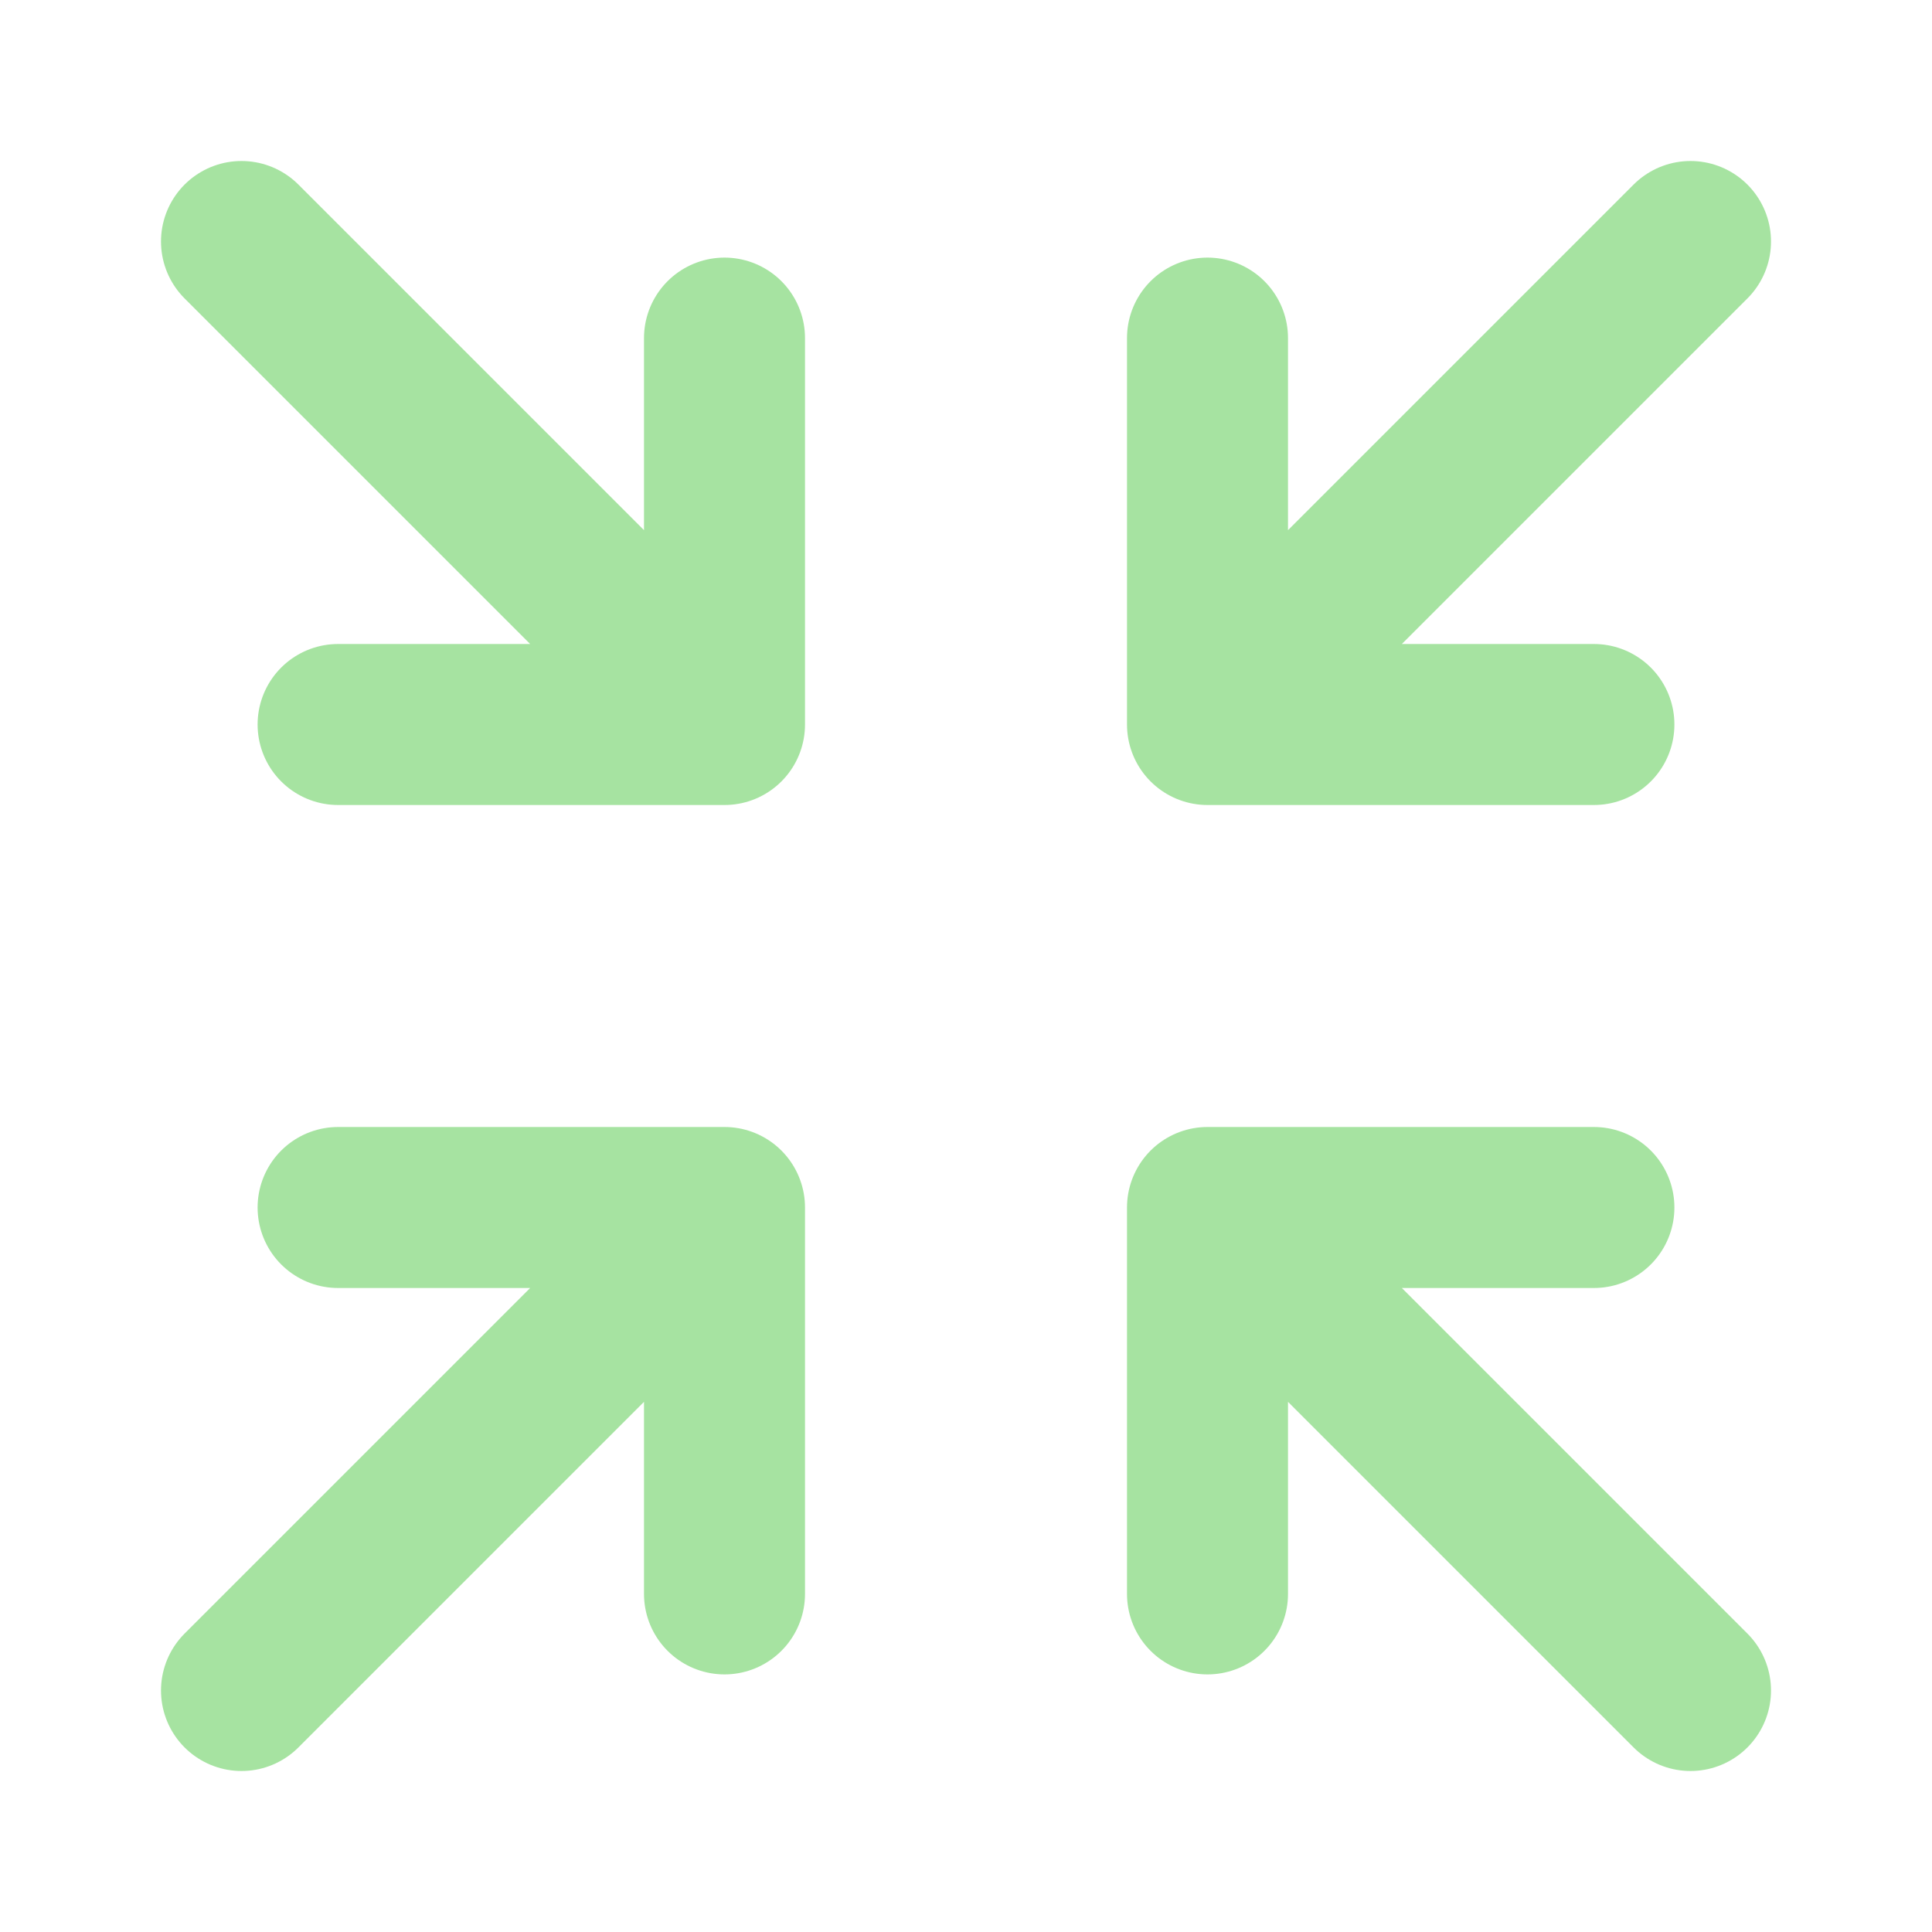
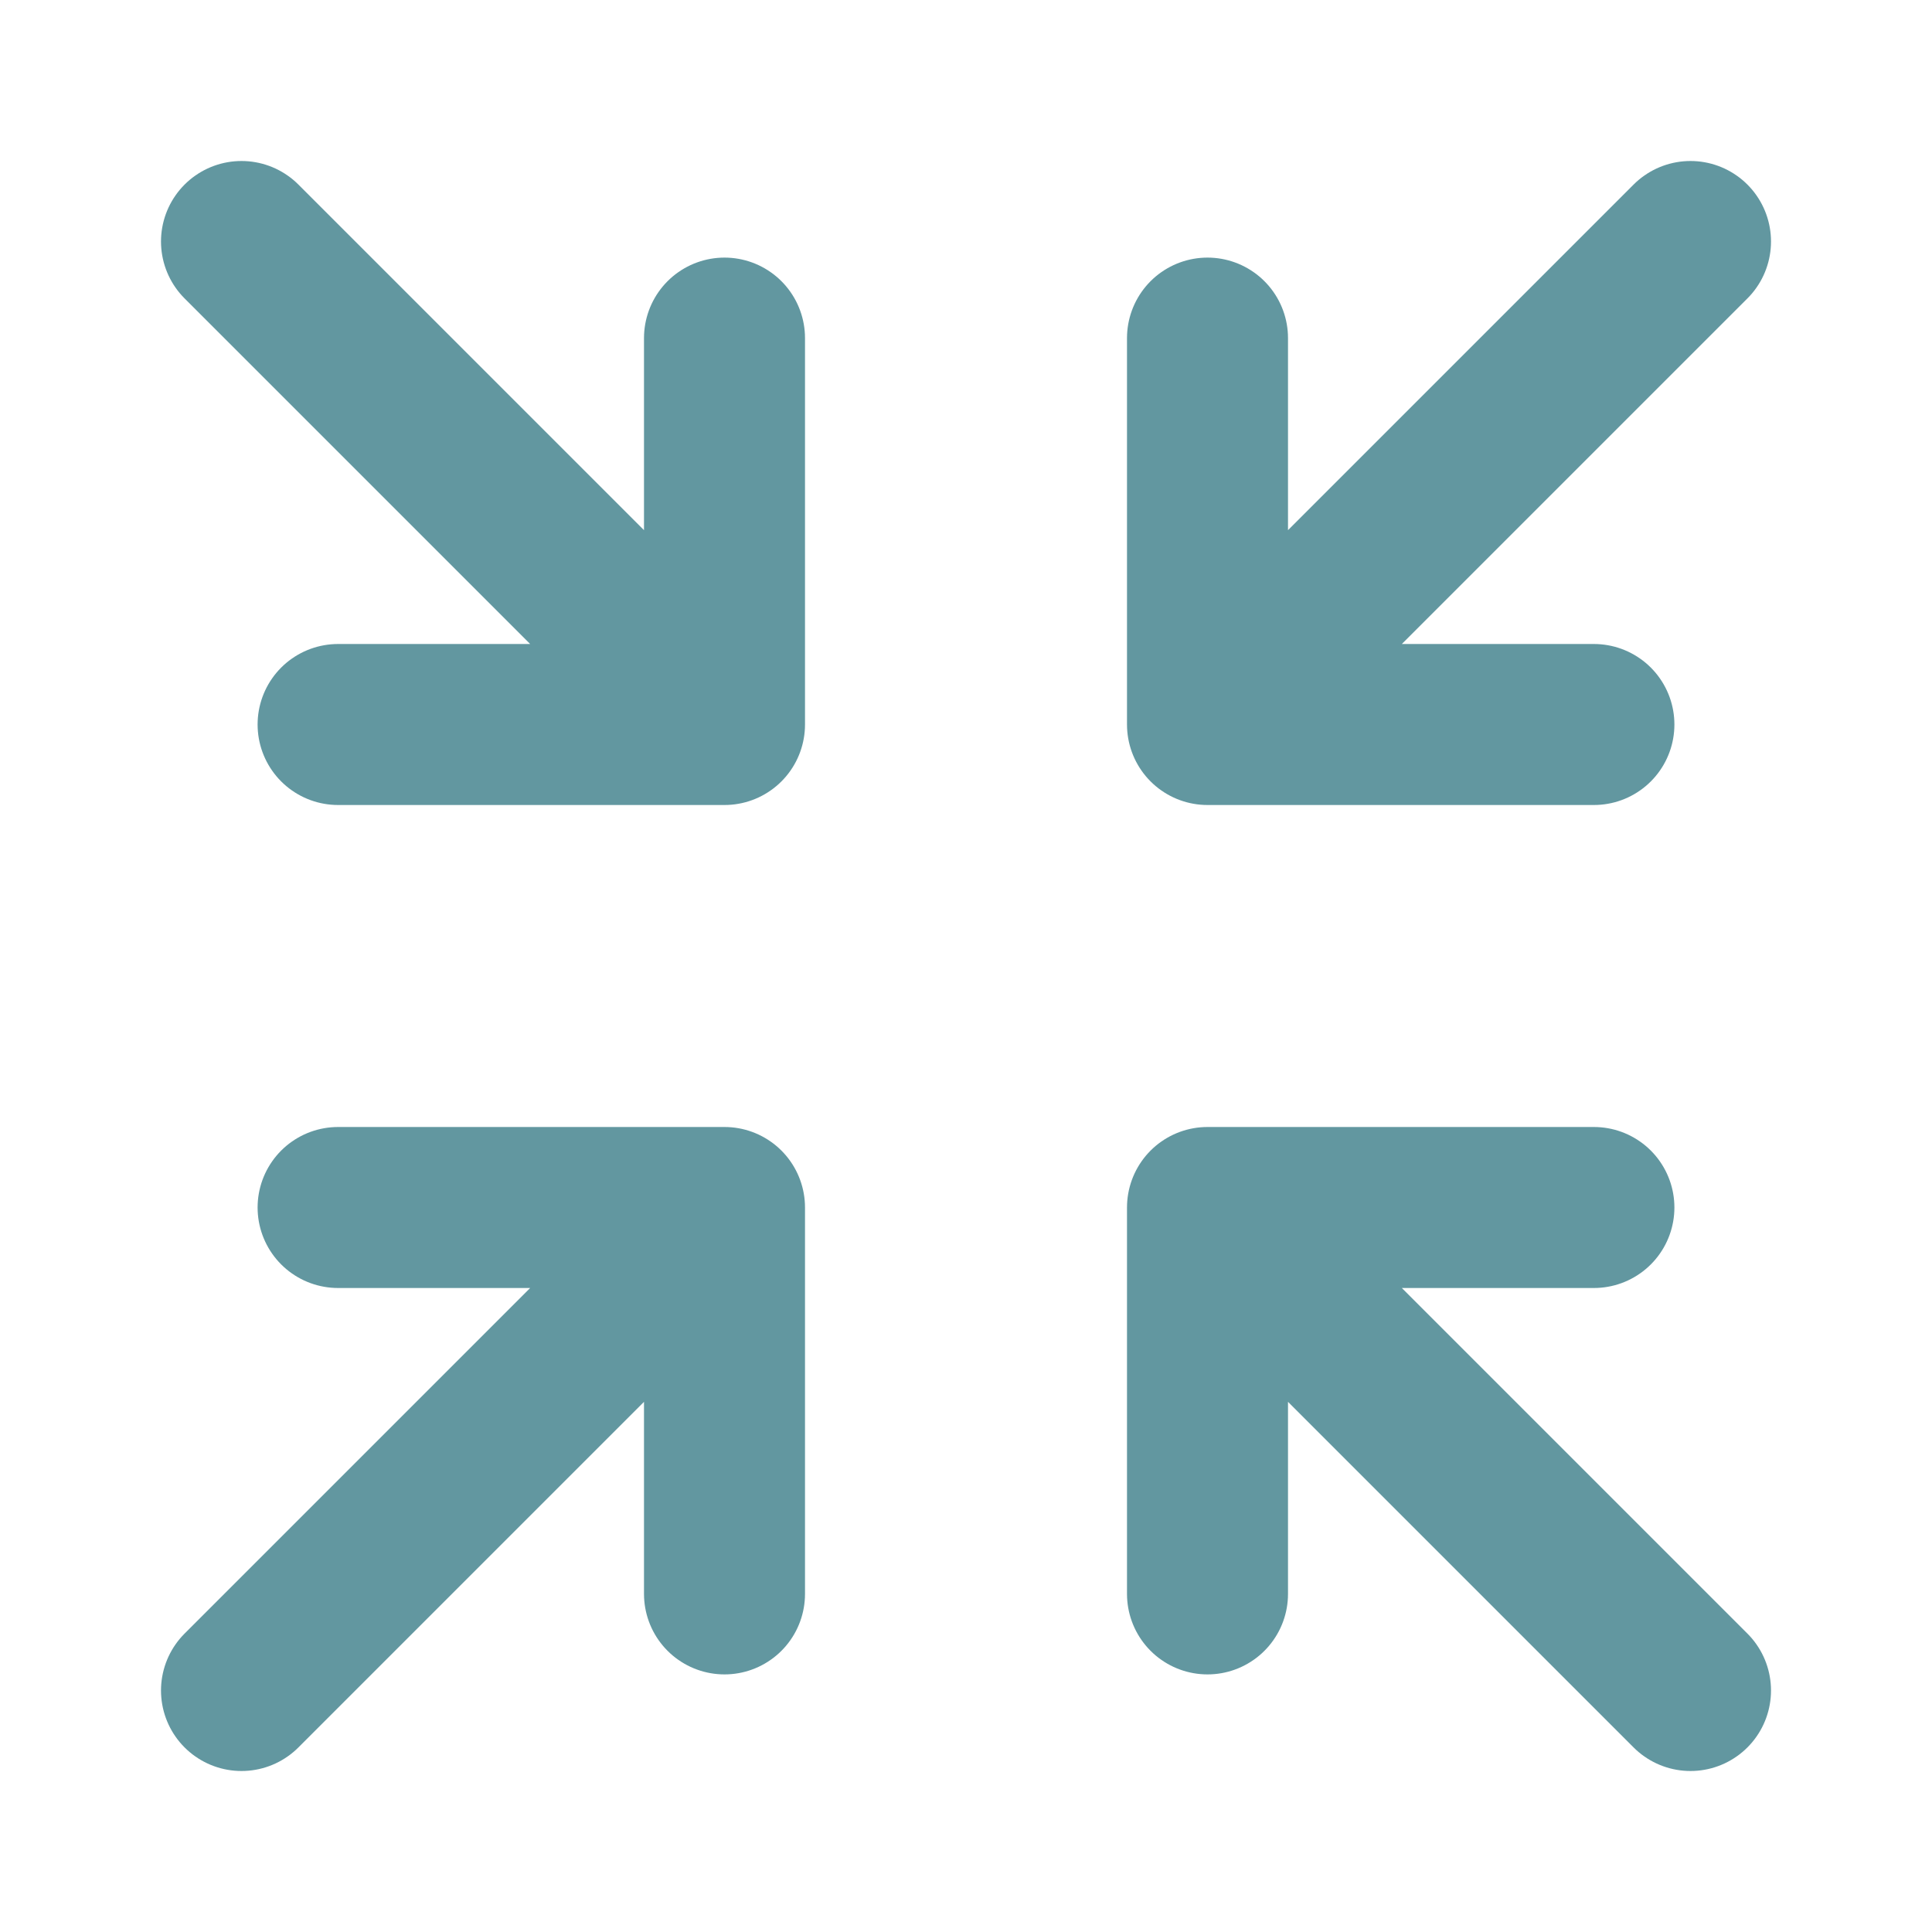
- <svg xmlns="http://www.w3.org/2000/svg" width="24" height="24" viewBox="0 0 24 24" fill="none" stroke="#a6e3a1" stroke-width="2" stroke-linecap="round" stroke-linejoin="round">
+ <svg xmlns="http://www.w3.org/2000/svg" width="24" height="24" viewBox="0 0 24 24" fill="none" stroke="#6297A0" stroke-width="2" stroke-linecap="round" stroke-linejoin="round">
  <path d="m15 15 6 6m-6-6v4.8m0-4.8h4.8" />
  <path d="M9 19.8V15m0 0H4.2M9 15l-6 6" />
  <path d="M15 4.2V9m0 0h4.8M15 9l6-6" />
  <path d="M9 4.2V9m0 0H4.2M9 9 3 3" />
</svg>
